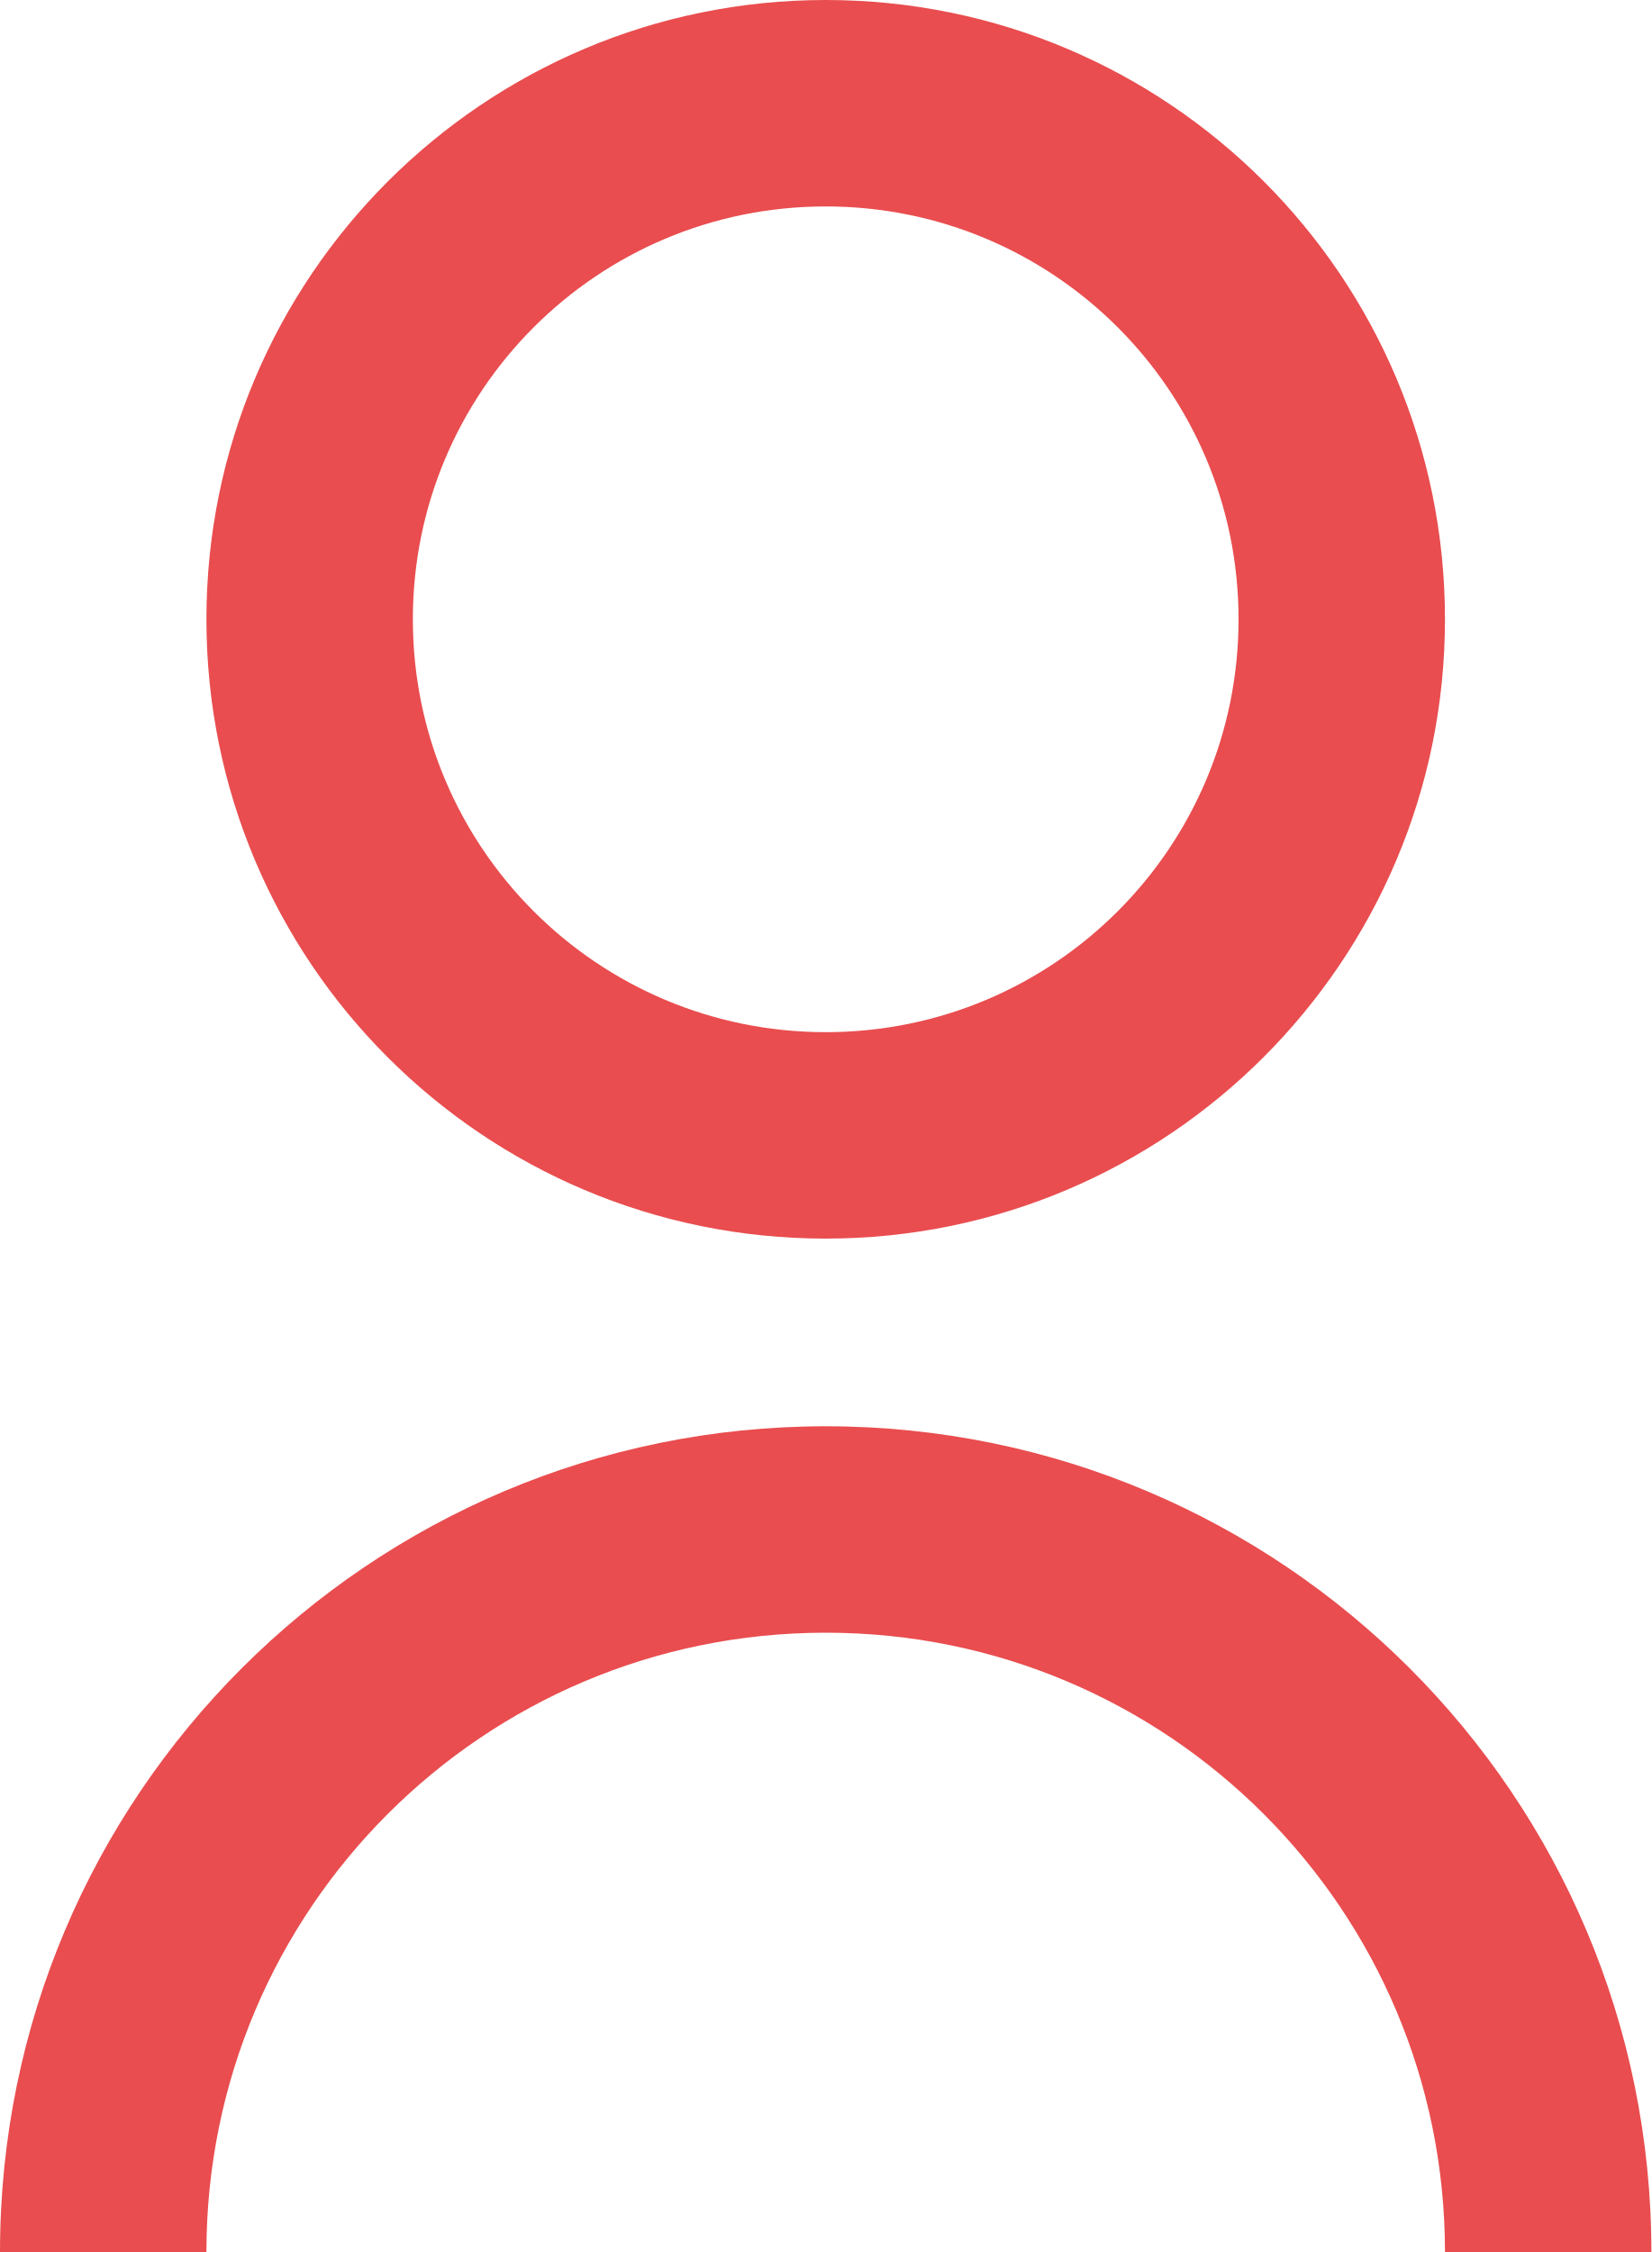
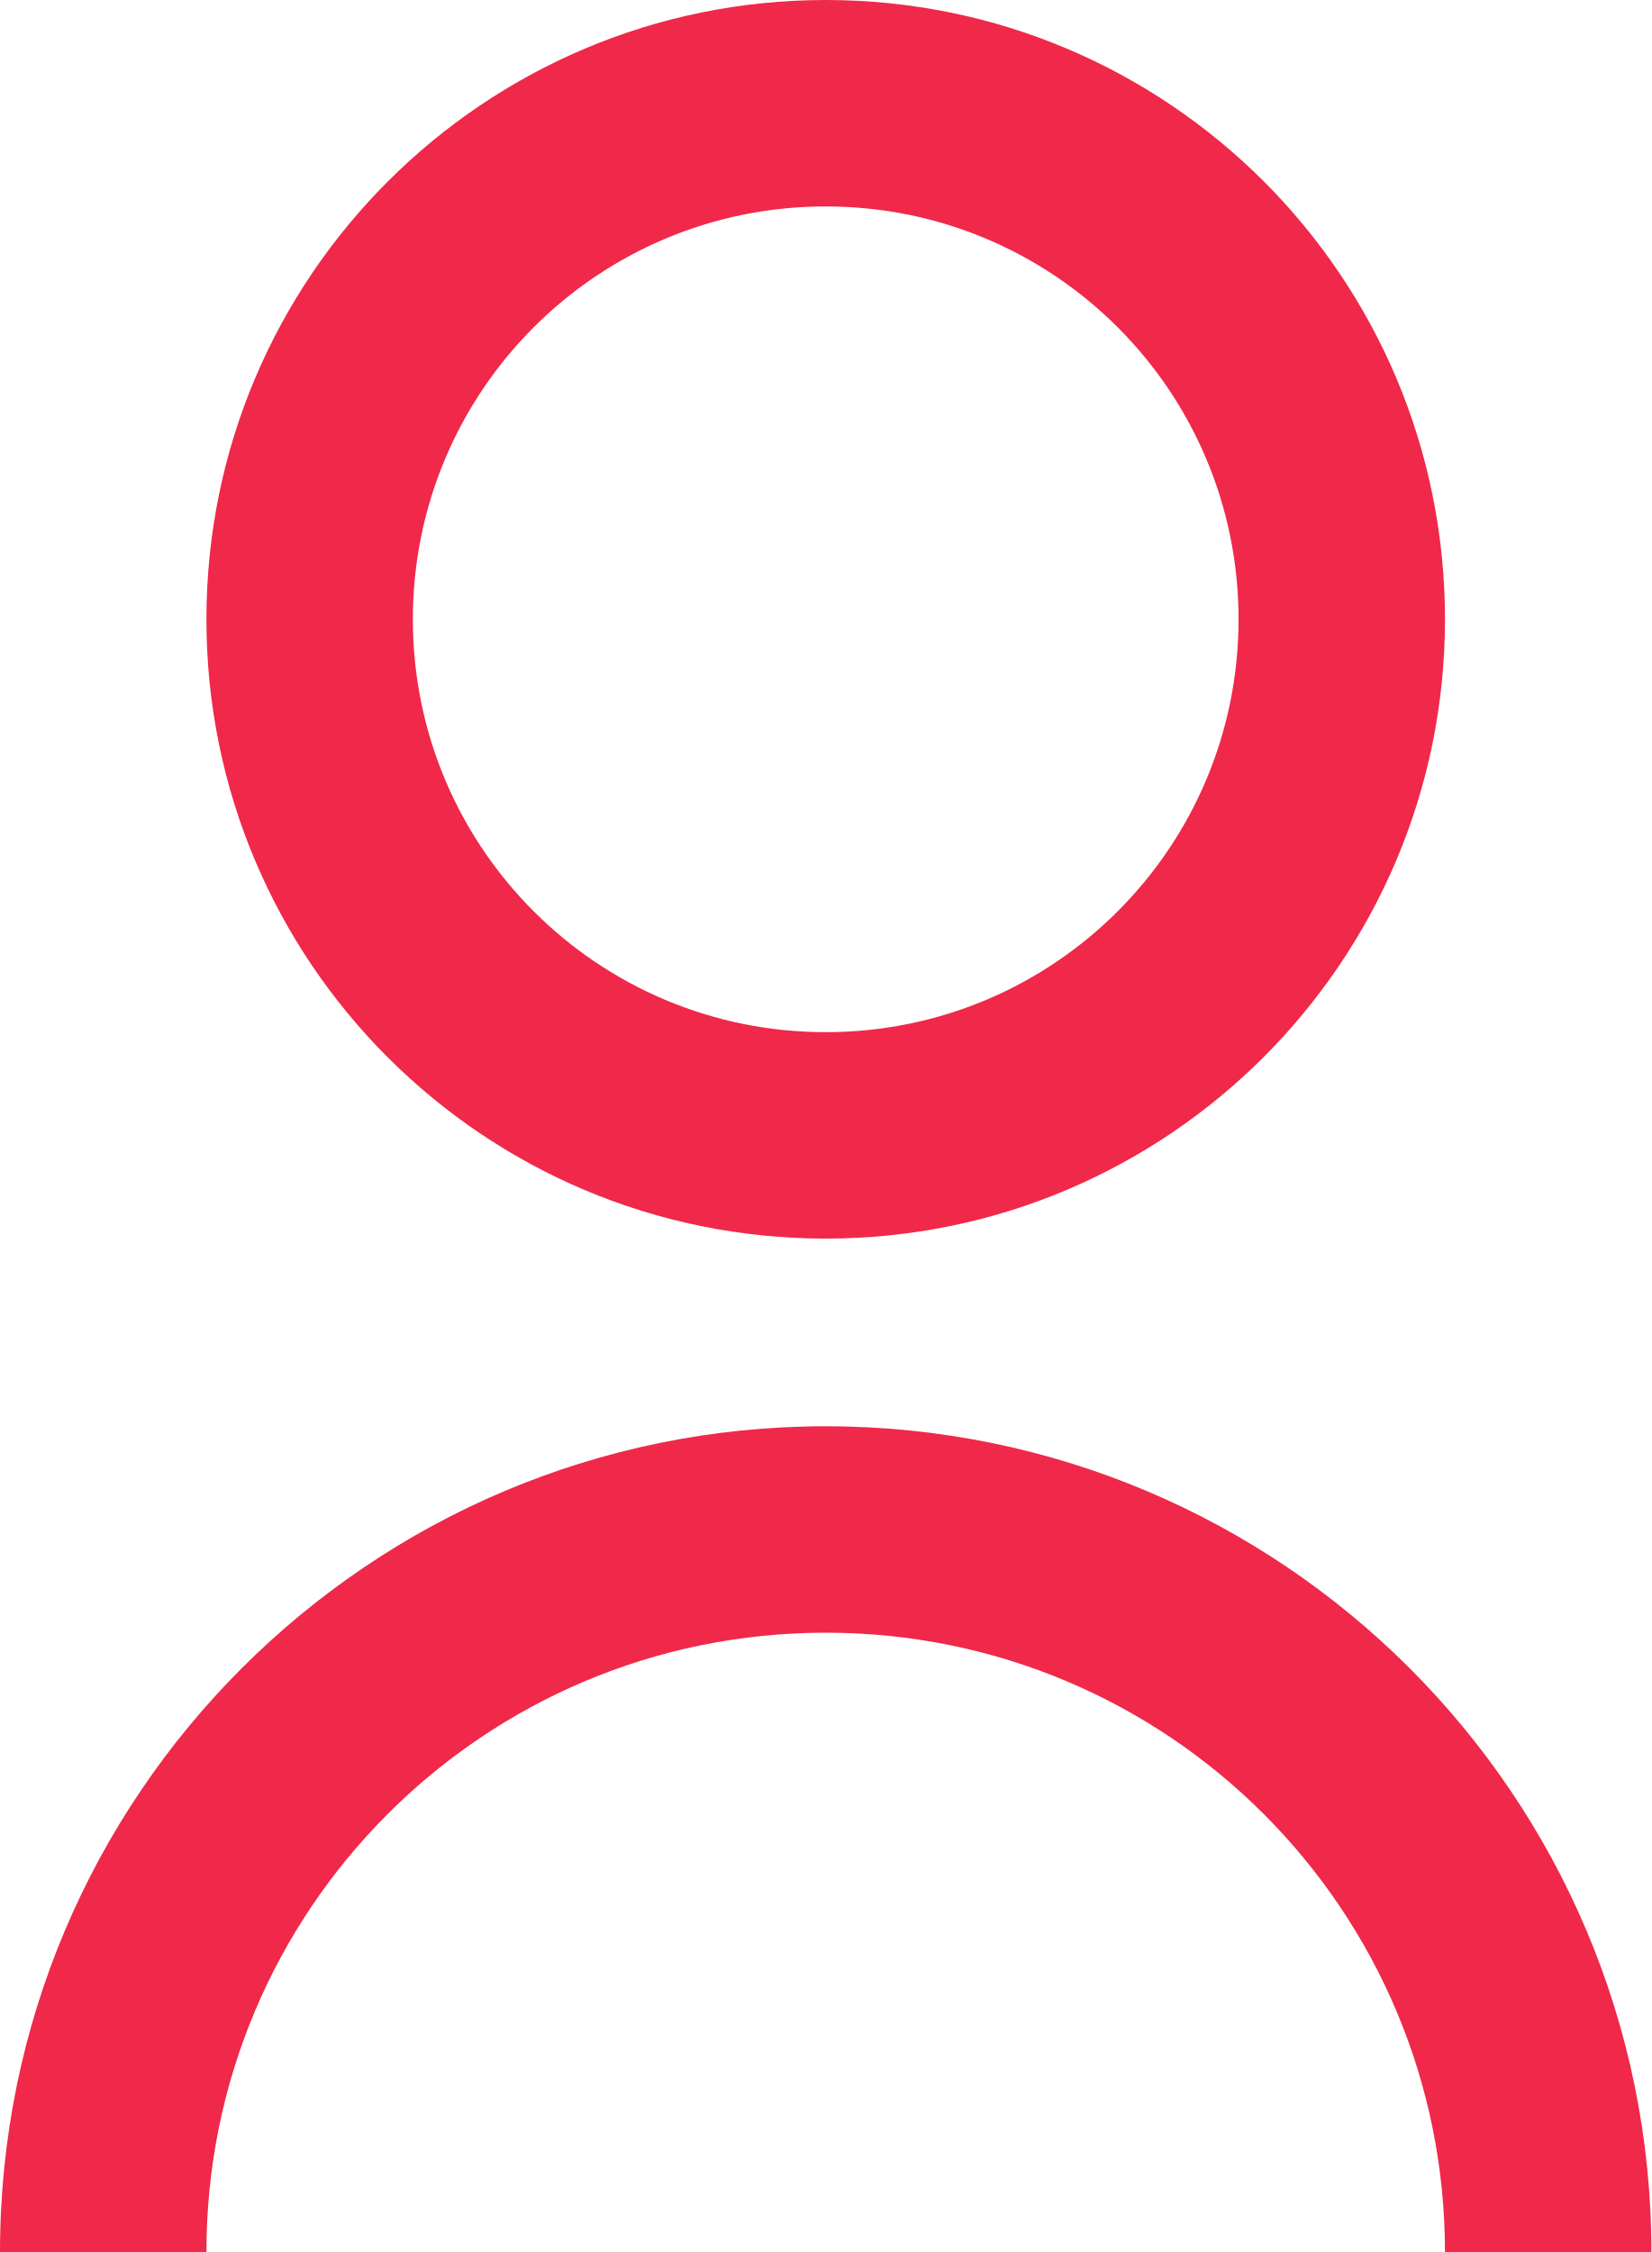
<svg xmlns="http://www.w3.org/2000/svg" width="22" height="30" version="1.1" viewBox="0 0 22 30" xml:space="preserve">
-   <path fill="#E94D4F" d="M0,30c0-6.08,4.93-11,11-11c6.07,0,11,4.92,11,11h-2.75c0-4.56-3.69-8.25-8.25-8.25S2.75,25.44,2.75,30H0z M11,0C6.45,0,2.75,3.69,2.75,8.25c0,4.56,3.69,8.25,8.25,8.25c0,0,0,0,0,0c4.55,0,8.25-3.69,8.25-8.25C19.25,3.69,15.56,0,11,0z M11,13.75C11,13.75,11,13.75,11,13.75c-3.04,0-5.5-2.46-5.5-5.5c0-3.04,2.46-5.5,5.5-5.5c3.04,0,5.5,2.46,5.5,5.5 S14.04,13.75,11,13.75z" />
+   <path fill="#F02849" d="M0,30c0-6.08,4.93-11,11-11c6.07,0,11,4.92,11,11h-2.75c0-4.56-3.69-8.25-8.25-8.25S2.75,25.44,2.75,30H0z M11,0C6.45,0,2.75,3.69,2.75,8.25c0,4.56,3.69,8.25,8.25,8.25c0,0,0,0,0,0c4.55,0,8.25-3.69,8.25-8.25C19.25,3.69,15.56,0,11,0z M11,13.75C11,13.75,11,13.75,11,13.75c-3.04,0-5.5-2.46-5.5-5.5c0-3.04,2.46-5.5,5.5-5.5c3.04,0,5.5,2.46,5.5,5.5 S14.04,13.75,11,13.75z" />
</svg>
